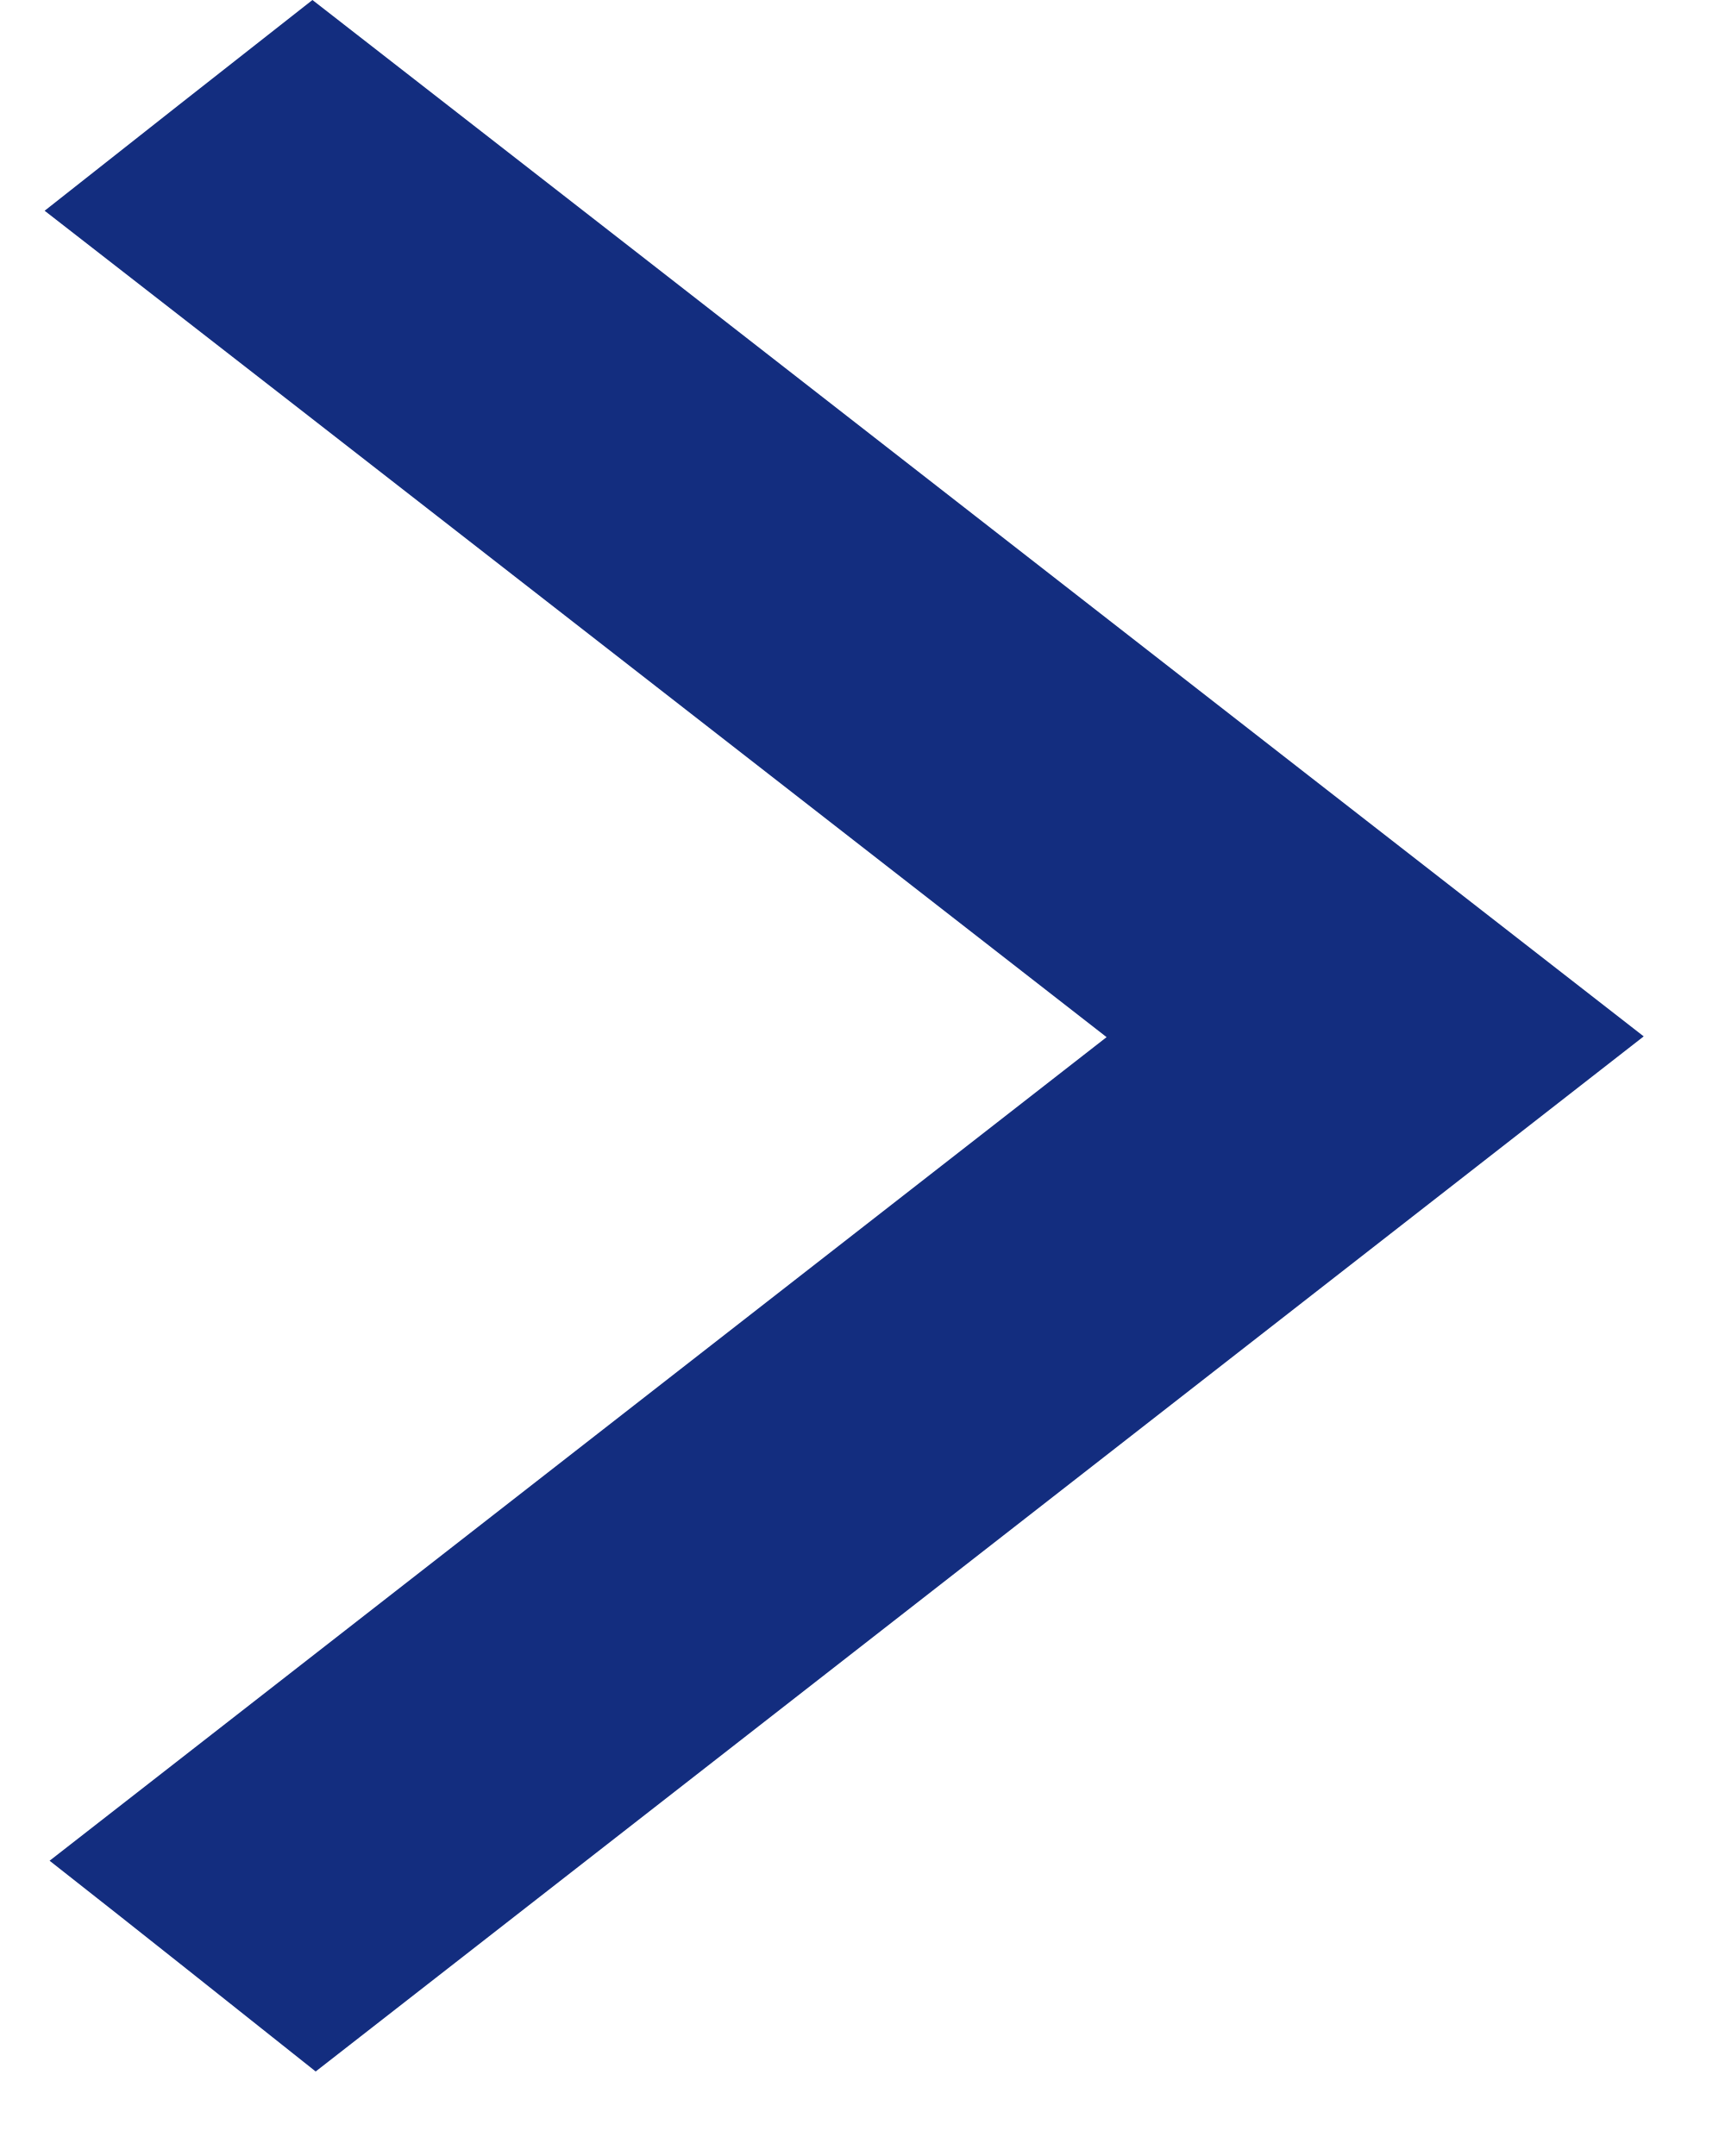
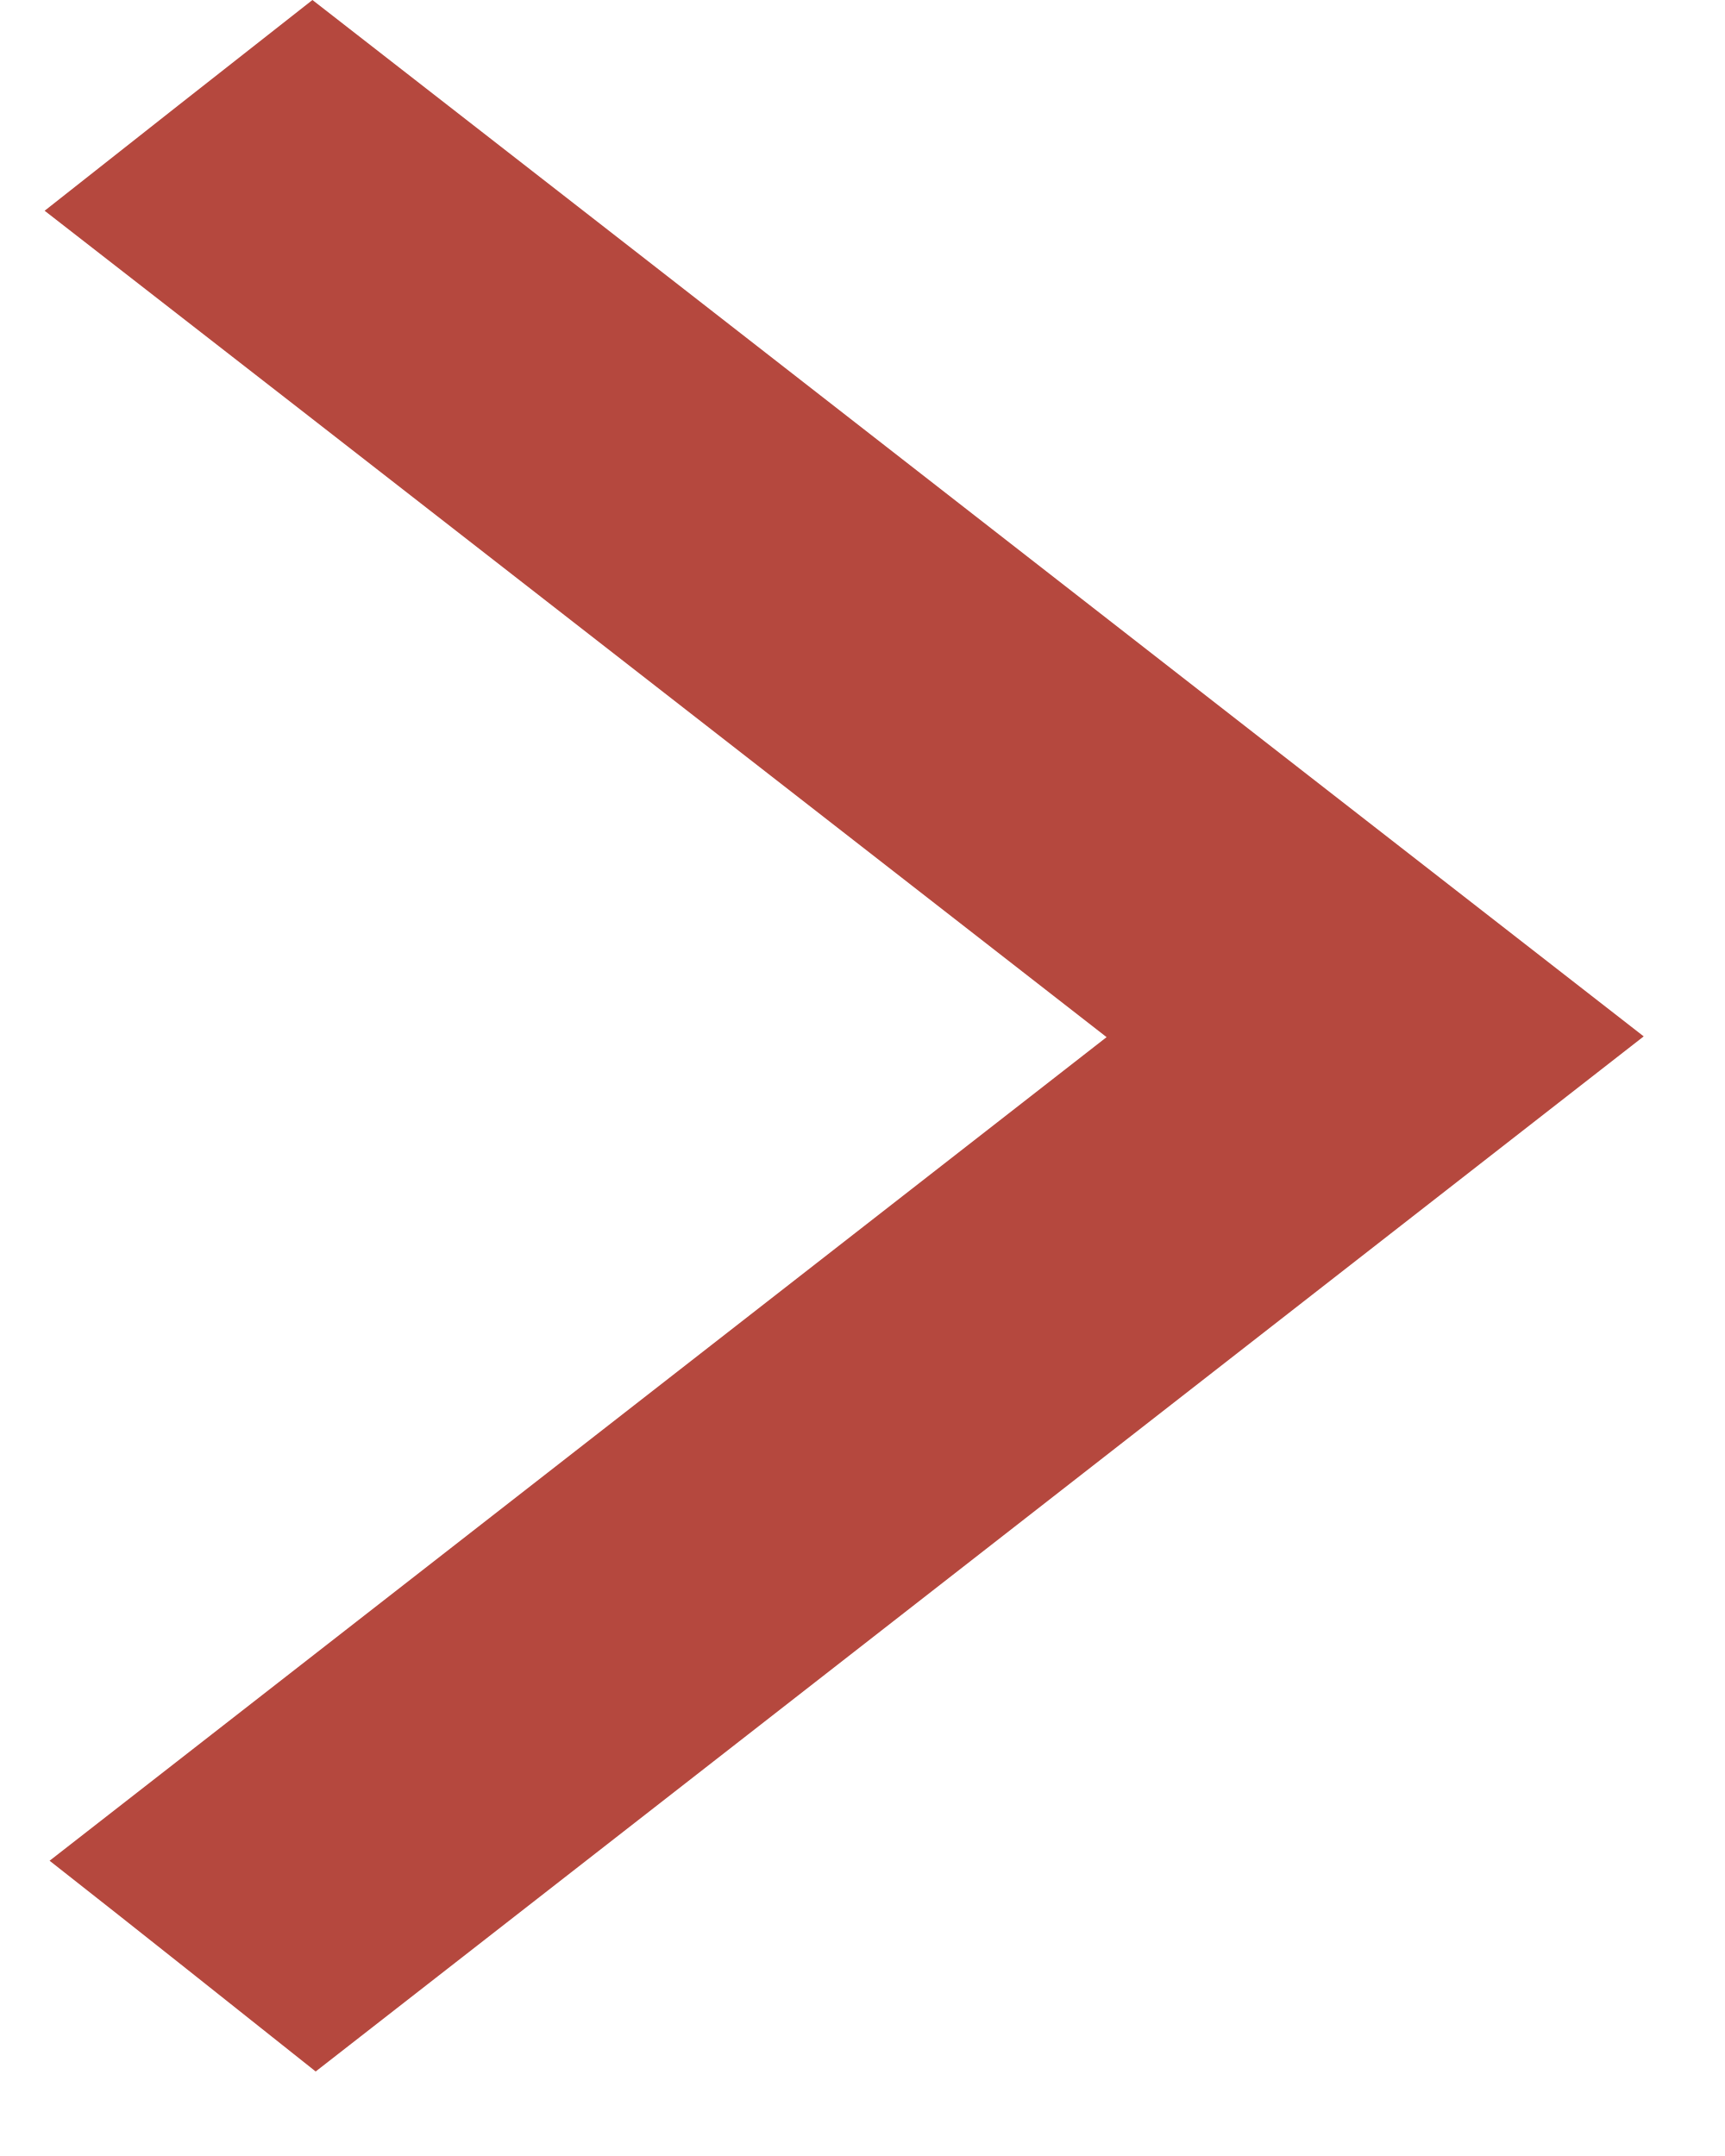
<svg xmlns="http://www.w3.org/2000/svg" width="16" height="20" viewBox="0 0 16 20">
-   <path fill="#132d7f" d="M15.246 9.614c-4.119 3.209-8.222 6.411-12.318 9.602-.786-.624-1.604-1.277-2.468-1.955l9.804-7.64c-3.31-2.575-6.587-5.13-9.85-7.666A939.6 939.6 0 0 1 2.898 0c4.095 3.185 8.199 6.387 12.348 9.614z" />
+   <path fill="#B5483E" d="M15.246 9.614c-4.119 3.209-8.222 6.411-12.318 9.602-.786-.624-1.604-1.277-2.468-1.955l9.804-7.64c-3.31-2.575-6.587-5.13-9.85-7.666A939.6 939.6 0 0 1 2.898 0c4.095 3.185 8.199 6.387 12.348 9.614z" />
</svg>
